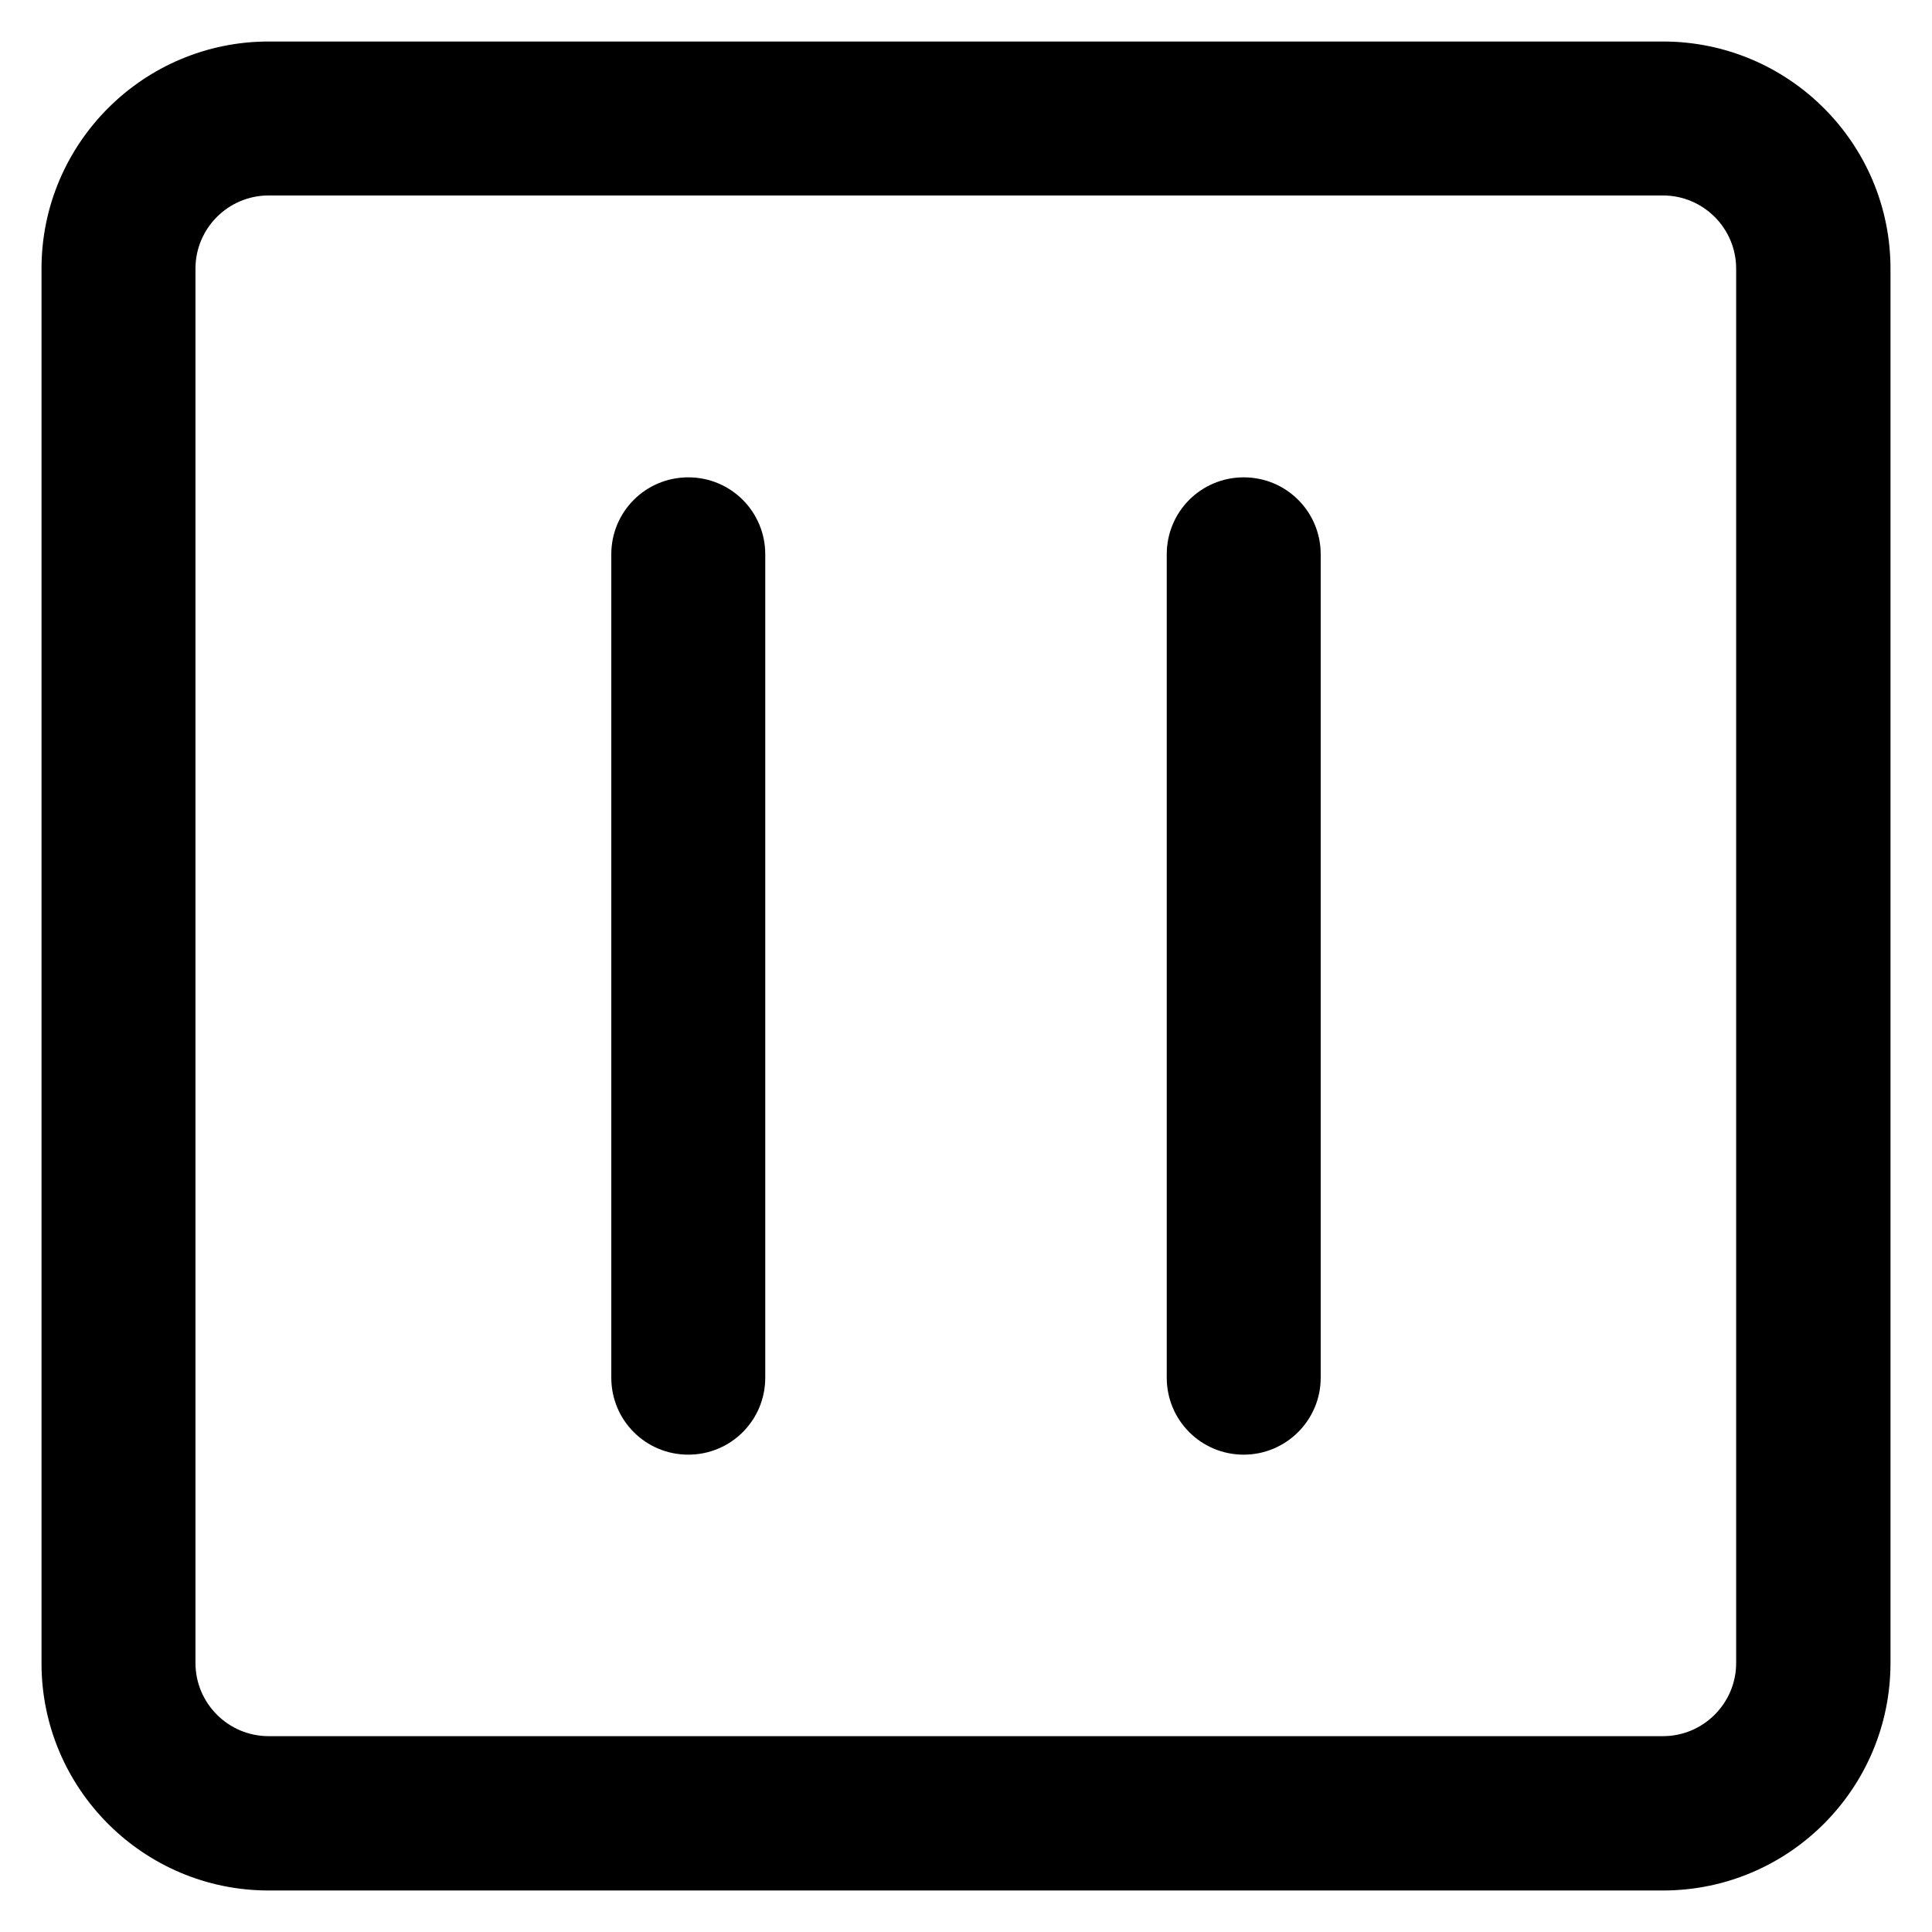
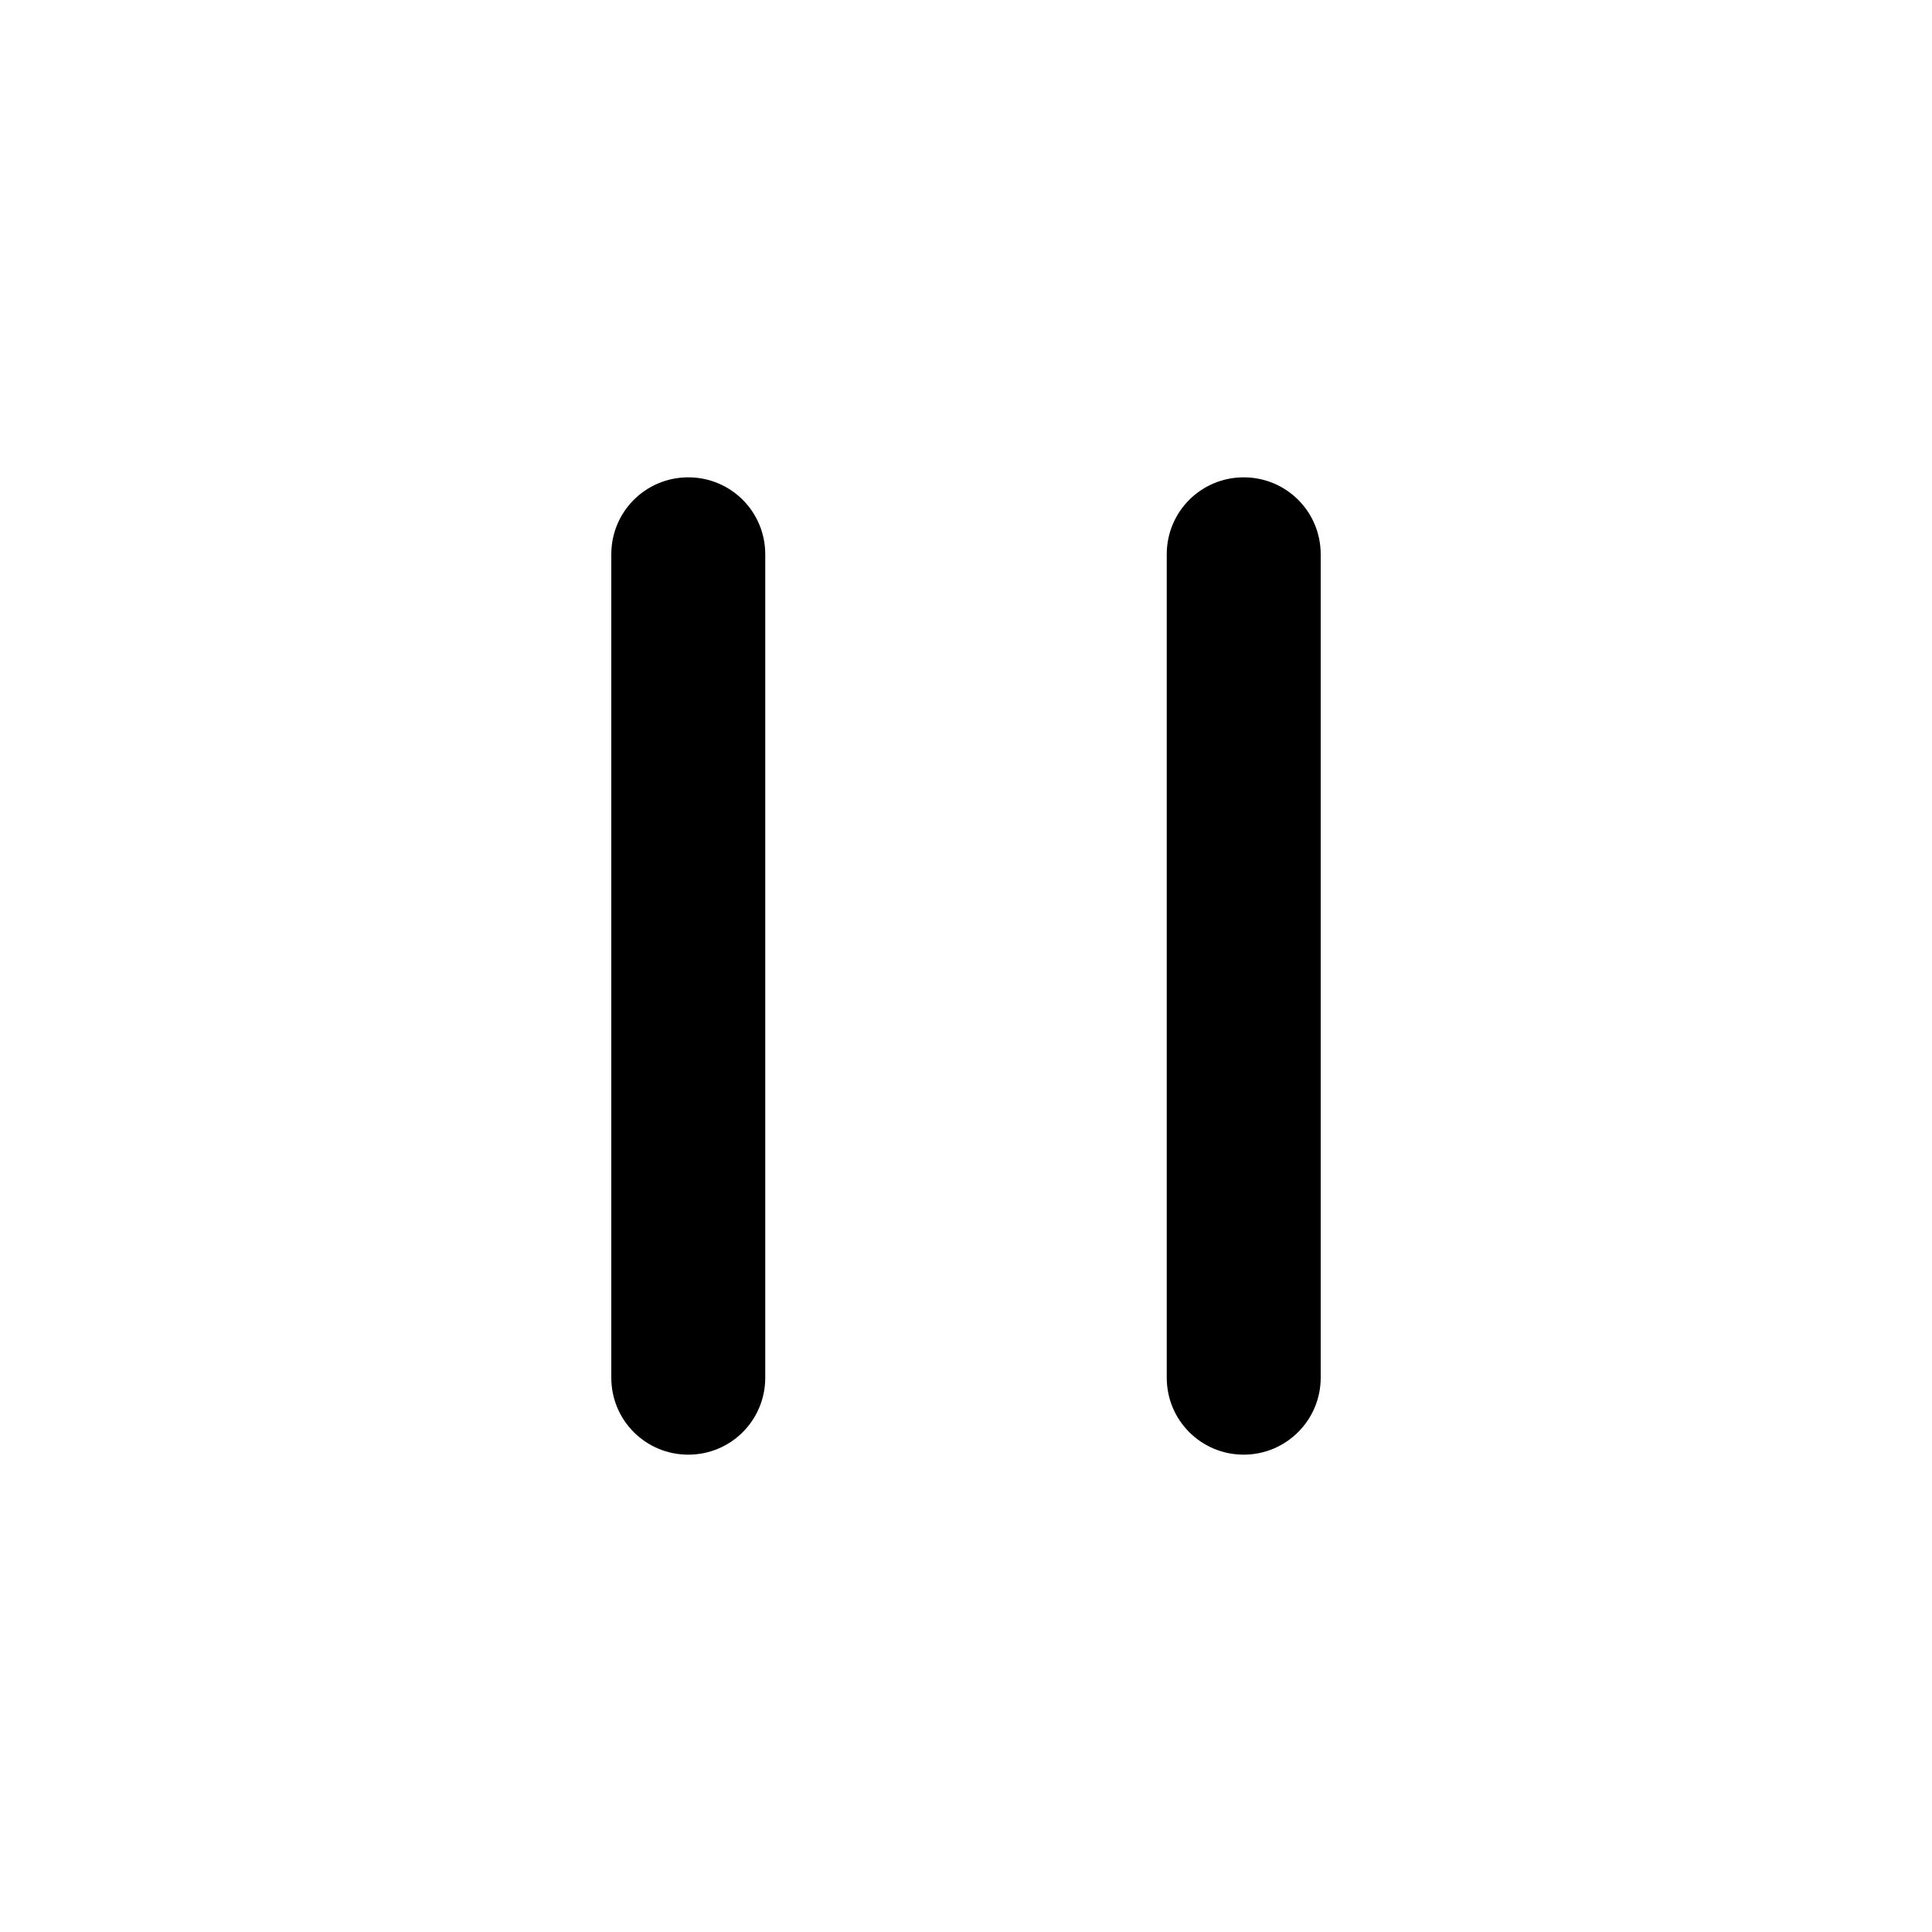
<svg xmlns="http://www.w3.org/2000/svg" fill="#000000" height="800px" width="800px" version="1.1" viewBox="0 0 512 512" enable-background="new 0 0 512 512">
-   <g>
-     <g>
-       <g>
-         <path d="M440.7,501H71.2C38,501,11,474,11,440.8V71.2C11,38,38,11,71.2,11h369.5C474,11,501,38,501,71.2v369.5     C501,474,474,501,440.7,501z M71.2,51.8c-10.7,0-19.4,8.7-19.4,19.4v369.5c0,10.7,8.7,19.4,19.4,19.4h369.5     c10.7,0,19.4-8.7,19.4-19.4V71.2c0-10.7-8.7-19.4-19.4-19.4H71.2z" />
-       </g>
-       <g>
-         <g>
-           <path d="m182.4,385.5c-11.3,0-20.4-9.1-20.4-20.4v-218.2c0-11.3 9.1-20.4 20.4-20.4 11.3,0 20.4,9.1 20.4,20.4v218.2c0,11.3-9.1,20.4-20.4,20.4z" />
-         </g>
-         <g>
-           <path d="m329.6,385.5c-11.3,0-20.4-9.1-20.4-20.4v-218.2c0-11.3 9.1-20.4 20.4-20.4s20.4,9.1 20.4,20.4v218.2c0,11.3-9.2,20.4-20.4,20.4z" />
-         </g>
-       </g>
-     </g>
-   </g>
+   <path d="m182.4,385.5c-11.3,0-20.4-9.1-20.4-20.4v-218.2c0-11.3 9.1-20.4 20.4-20.4 11.3,0 20.4,9.1 20.4,20.4v218.2c0,11.3-9.1,20.4-20.4,20.4z" />
+   <path d="m329.6,385.5c-11.3,0-20.4-9.1-20.4-20.4v-218.2c0-11.3 9.1-20.4 20.4-20.4s20.4,9.1 20.4,20.4v218.2c0,11.3-9.2,20.4-20.4,20.4z" />
</svg>
